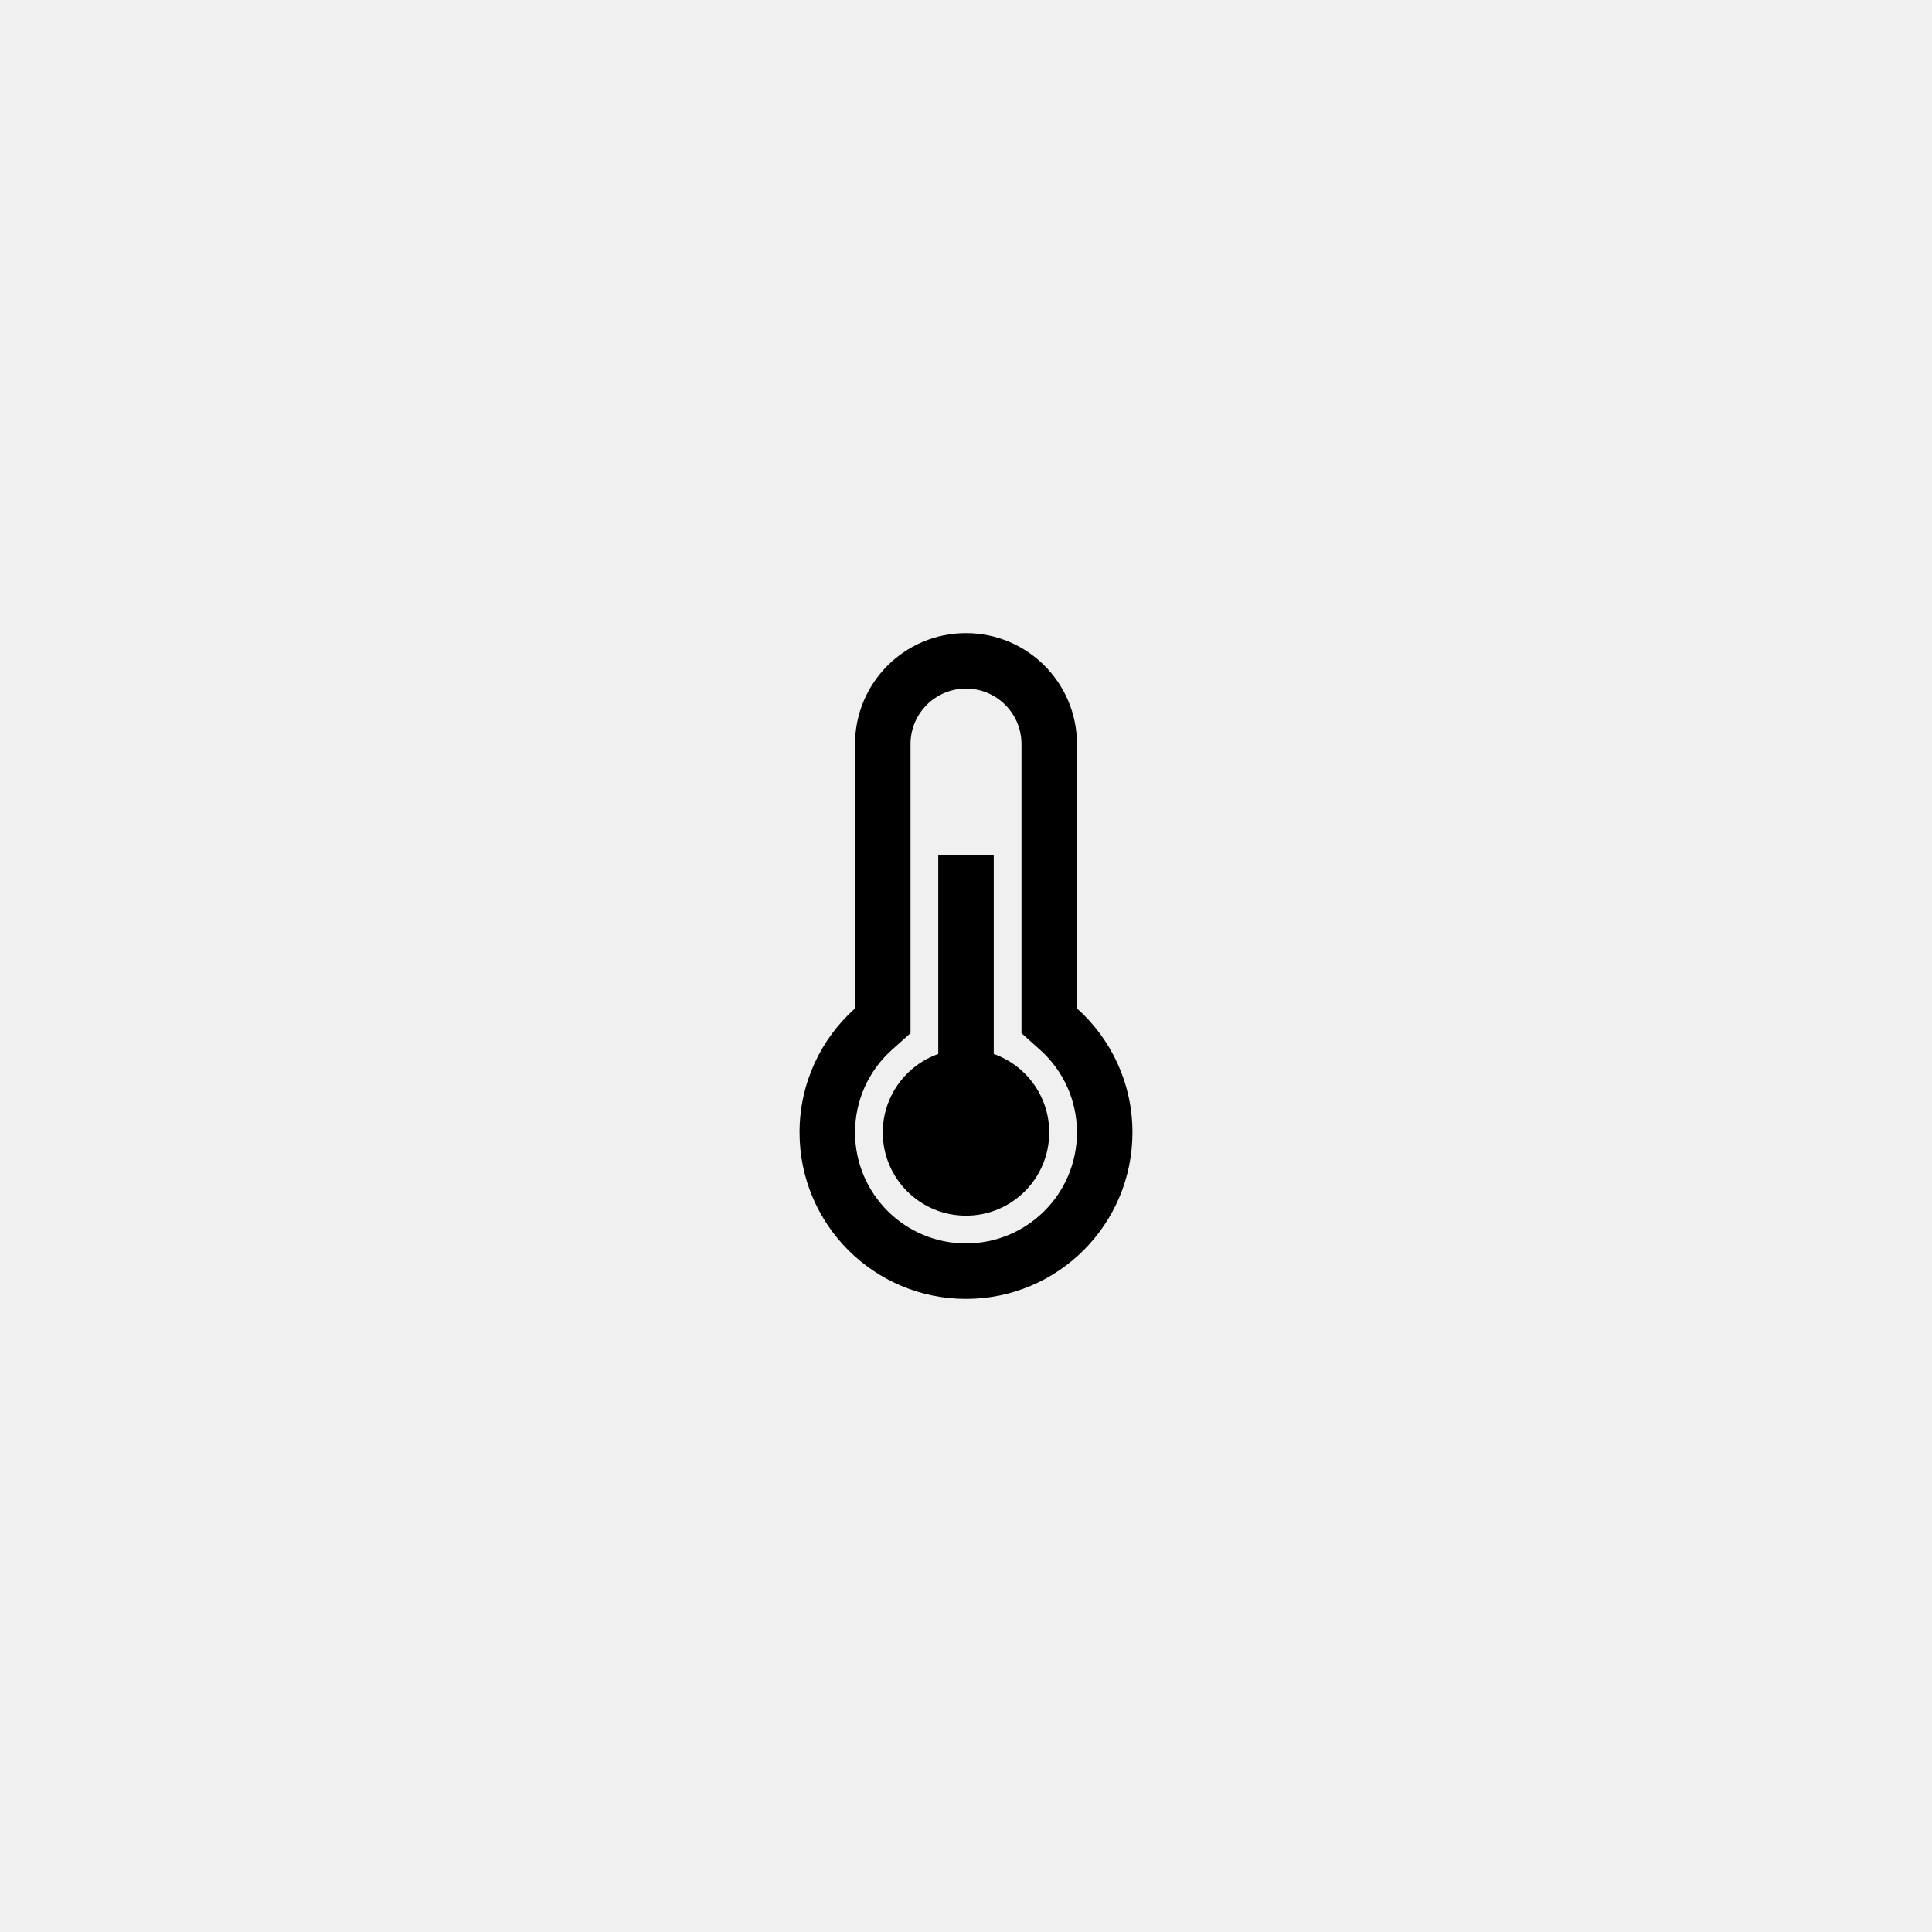
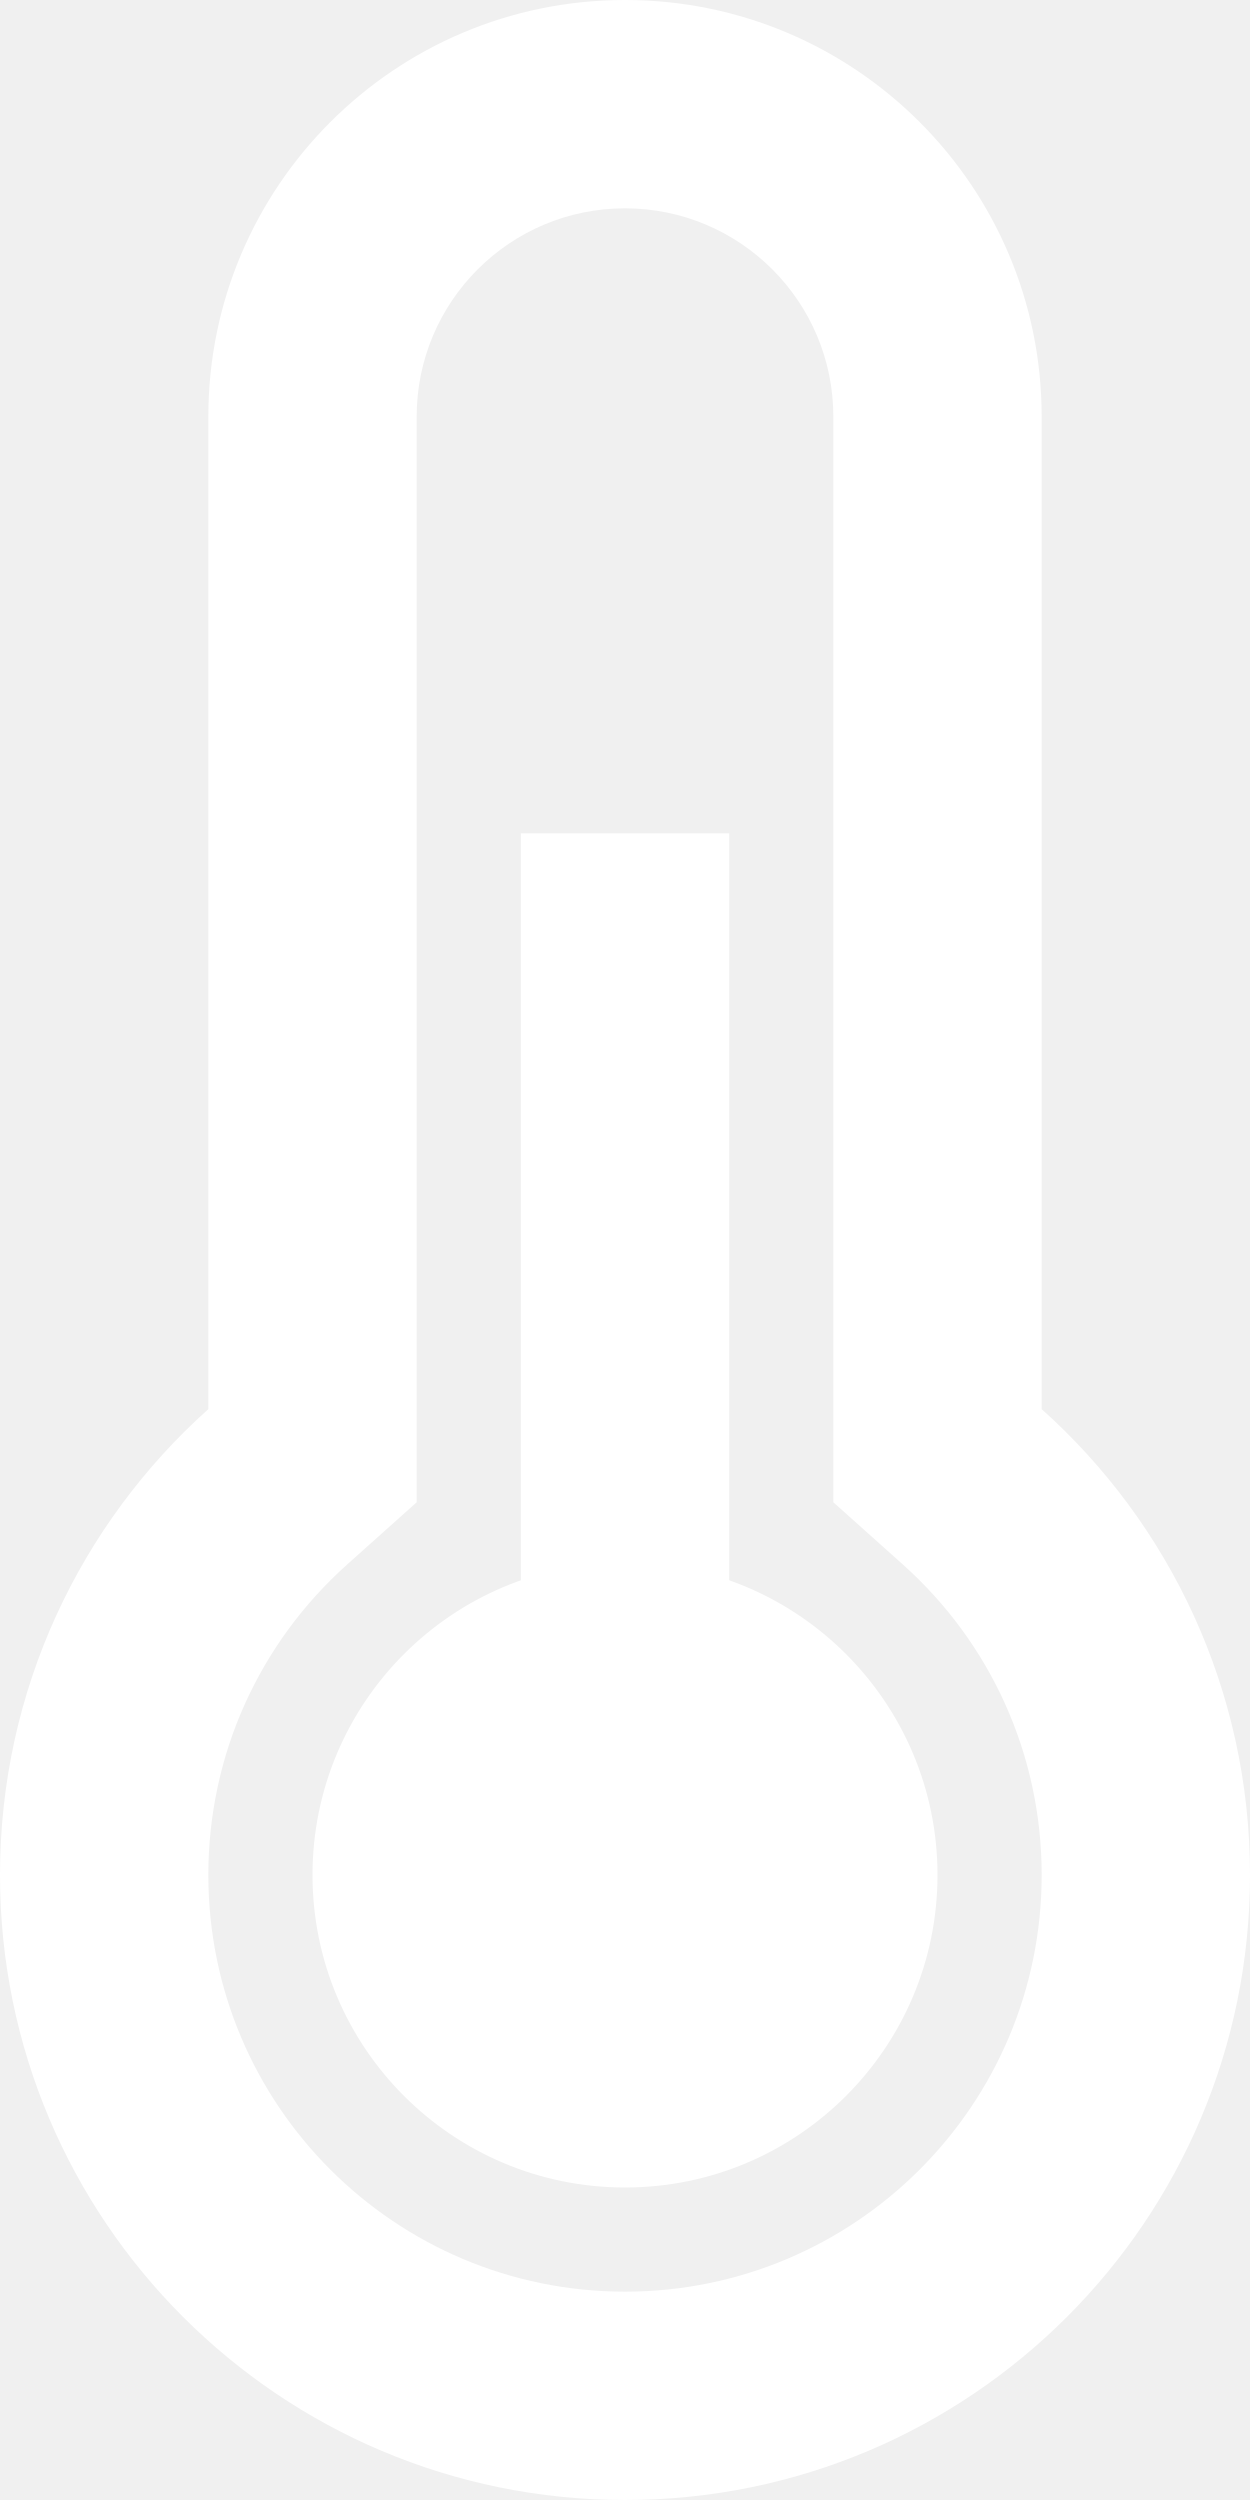
- <svg xmlns="http://www.w3.org/2000/svg" version="1.1" id="Capa_1" x="0px" y="0px" viewBox="0 0 512 512" style="enable-background:new 0 0 512 512;" xml:space="preserve" width="512px" height="512px">
-   <g transform="matrix(0.344613, 0, 0, 0.344613, 167.779, 167.779)">
-     <g>
-       <g>
-         <path d="M341.333,288.593V85.333C341.333,38.205,303.128,0,256,0s-85.333,38.205-85.333,85.333v203.259    C144.48,312.03,128,346.091,128,384c0,70.693,57.308,128,128,128s128-57.307,128-128C384,346.091,367.52,312.03,341.333,288.593z     M256,469.333c-47.128,0-85.333-38.205-85.333-85.333c0-24.637,10.441-47.492,28.455-63.615l14.212-12.72V85.333    c0-23.564,19.103-42.667,42.667-42.667s42.667,19.102,42.667,42.667v222.332l14.212,12.72    c18.014,16.123,28.455,38.977,28.455,63.615C341.333,431.128,303.128,469.333,256,469.333z" data-original="#000000" class="active-path" fill="#000000" />
+ <svg xmlns="http://www.w3.org/2000/svg" version="1.1" id="Capa_1" x="0px" y="0px" viewBox="0 0 88.221 176.442" xml:space="preserve" width="88.221" height="176.442">
+   <defs id="defs25" />
+   <g transform="matrix(0.344613,0,0,0.344613,-44.11046,0)" id="g20" style="fill:#ffffff">
+     <g id="g6" style="fill:#ffffff">
+       <g id="g4" style="fill:#ffffff">
+         <path d="m 341.333,288.593 v -203.26 c 0,-47.128 -38.205,-85.333 -85.333,-85.333 -47.128,0 -85.333,38.205 -85.333,85.333 v 203.259 c -26.187,23.438 -42.667,57.499 -42.667,95.408 0,70.693 57.308,128 128,128 70.692,0 128,-57.307 128,-128 0,-37.909 -16.48,-71.97 -42.667,-95.407 z m -85.333,180.74 c -47.128,0 -85.333,-38.205 -85.333,-85.333 0,-24.637 10.441,-47.492 28.455,-63.615 l 14.212,-12.72 v -222.332 c 0,-23.564 19.103,-42.667 42.667,-42.667 23.564,0 42.667,19.102 42.667,42.667 v 222.332 l 14.212,12.72 c 18.014,16.123 28.455,38.977 28.455,63.615 -0.002,47.128 -38.207,85.333 -85.335,85.333 z" data-original="#000000" class="active-path" id="path2" style="fill:#ffffff" />
      </g>
    </g>
-     <g>
-       <g>
-         <rect x="234.667" y="170.667" width="42.667" height="256" data-original="#000000" class="active-path" fill="#000000" />
+     <g id="g12" style="fill:#ffffff">
+       <g id="g10" style="fill:#ffffff">
+         <rect x="234.667" y="170.667" width="42.667" height="256" data-original="#000000" class="active-path" id="rect8" style="fill:#ffffff" />
      </g>
    </g>
-     <g>
-       <g>
-         <circle cx="256" cy="384" r="64" data-original="#000000" class="active-path" fill="#000000" />
+     <g id="g18" style="fill:#ffffff">
+       <g id="g16" style="fill:#ffffff">
+         <circle cx="256" cy="384" r="64" data-original="#000000" class="active-path" id="circle14" style="fill:#ffffff" />
      </g>
    </g>
  </g>
</svg>
